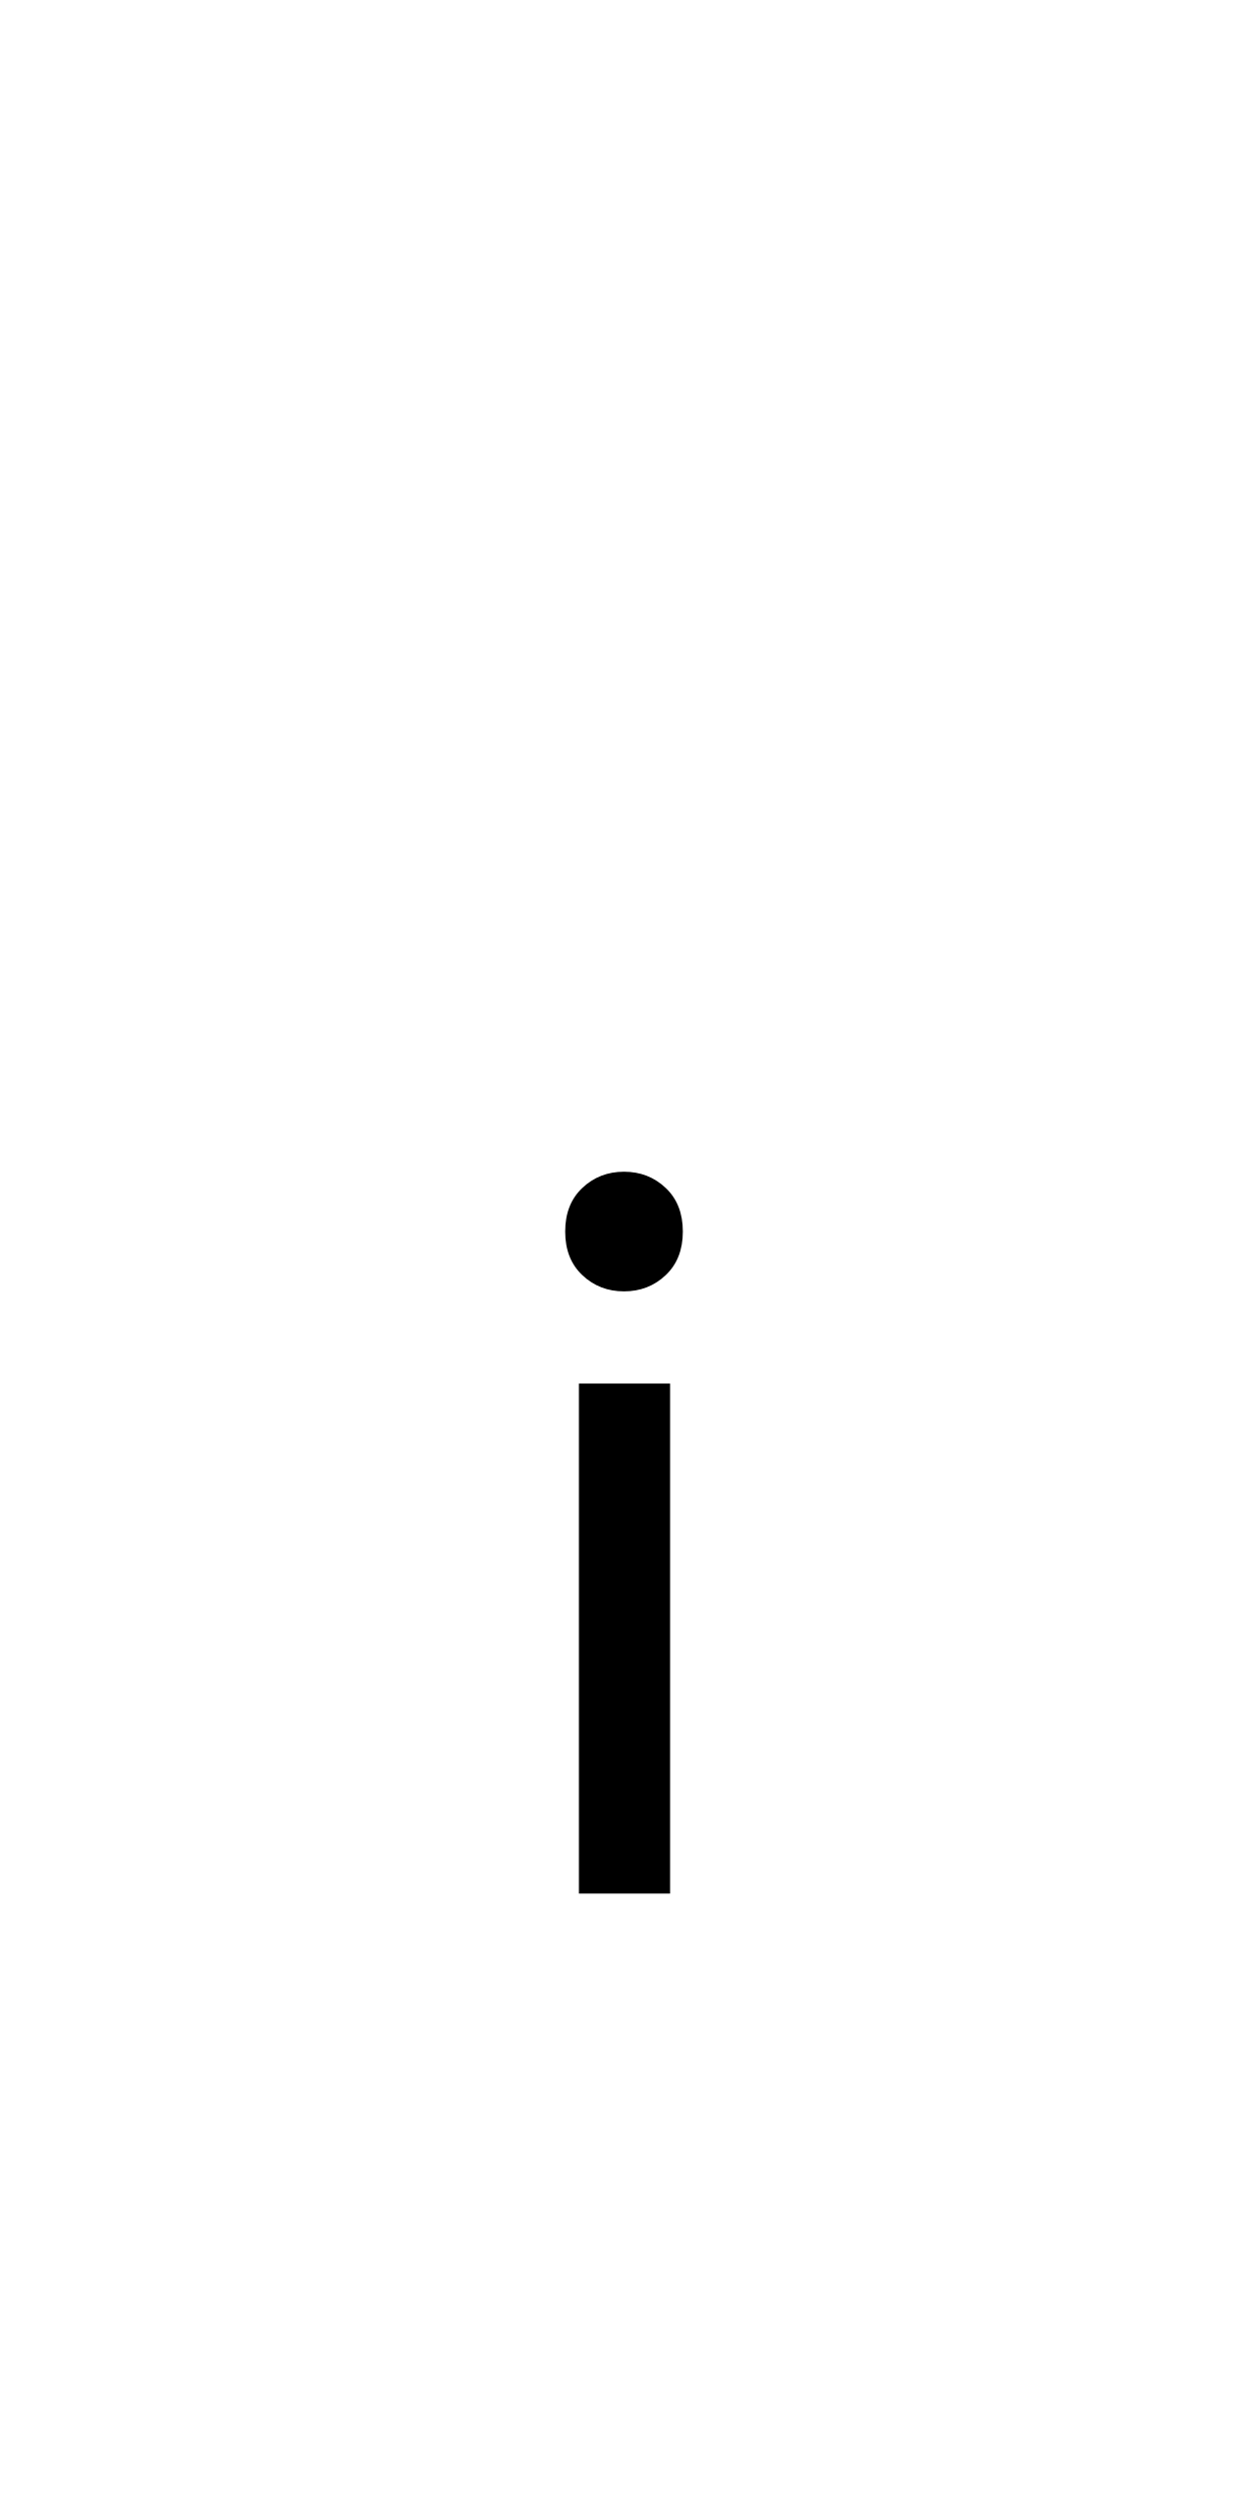
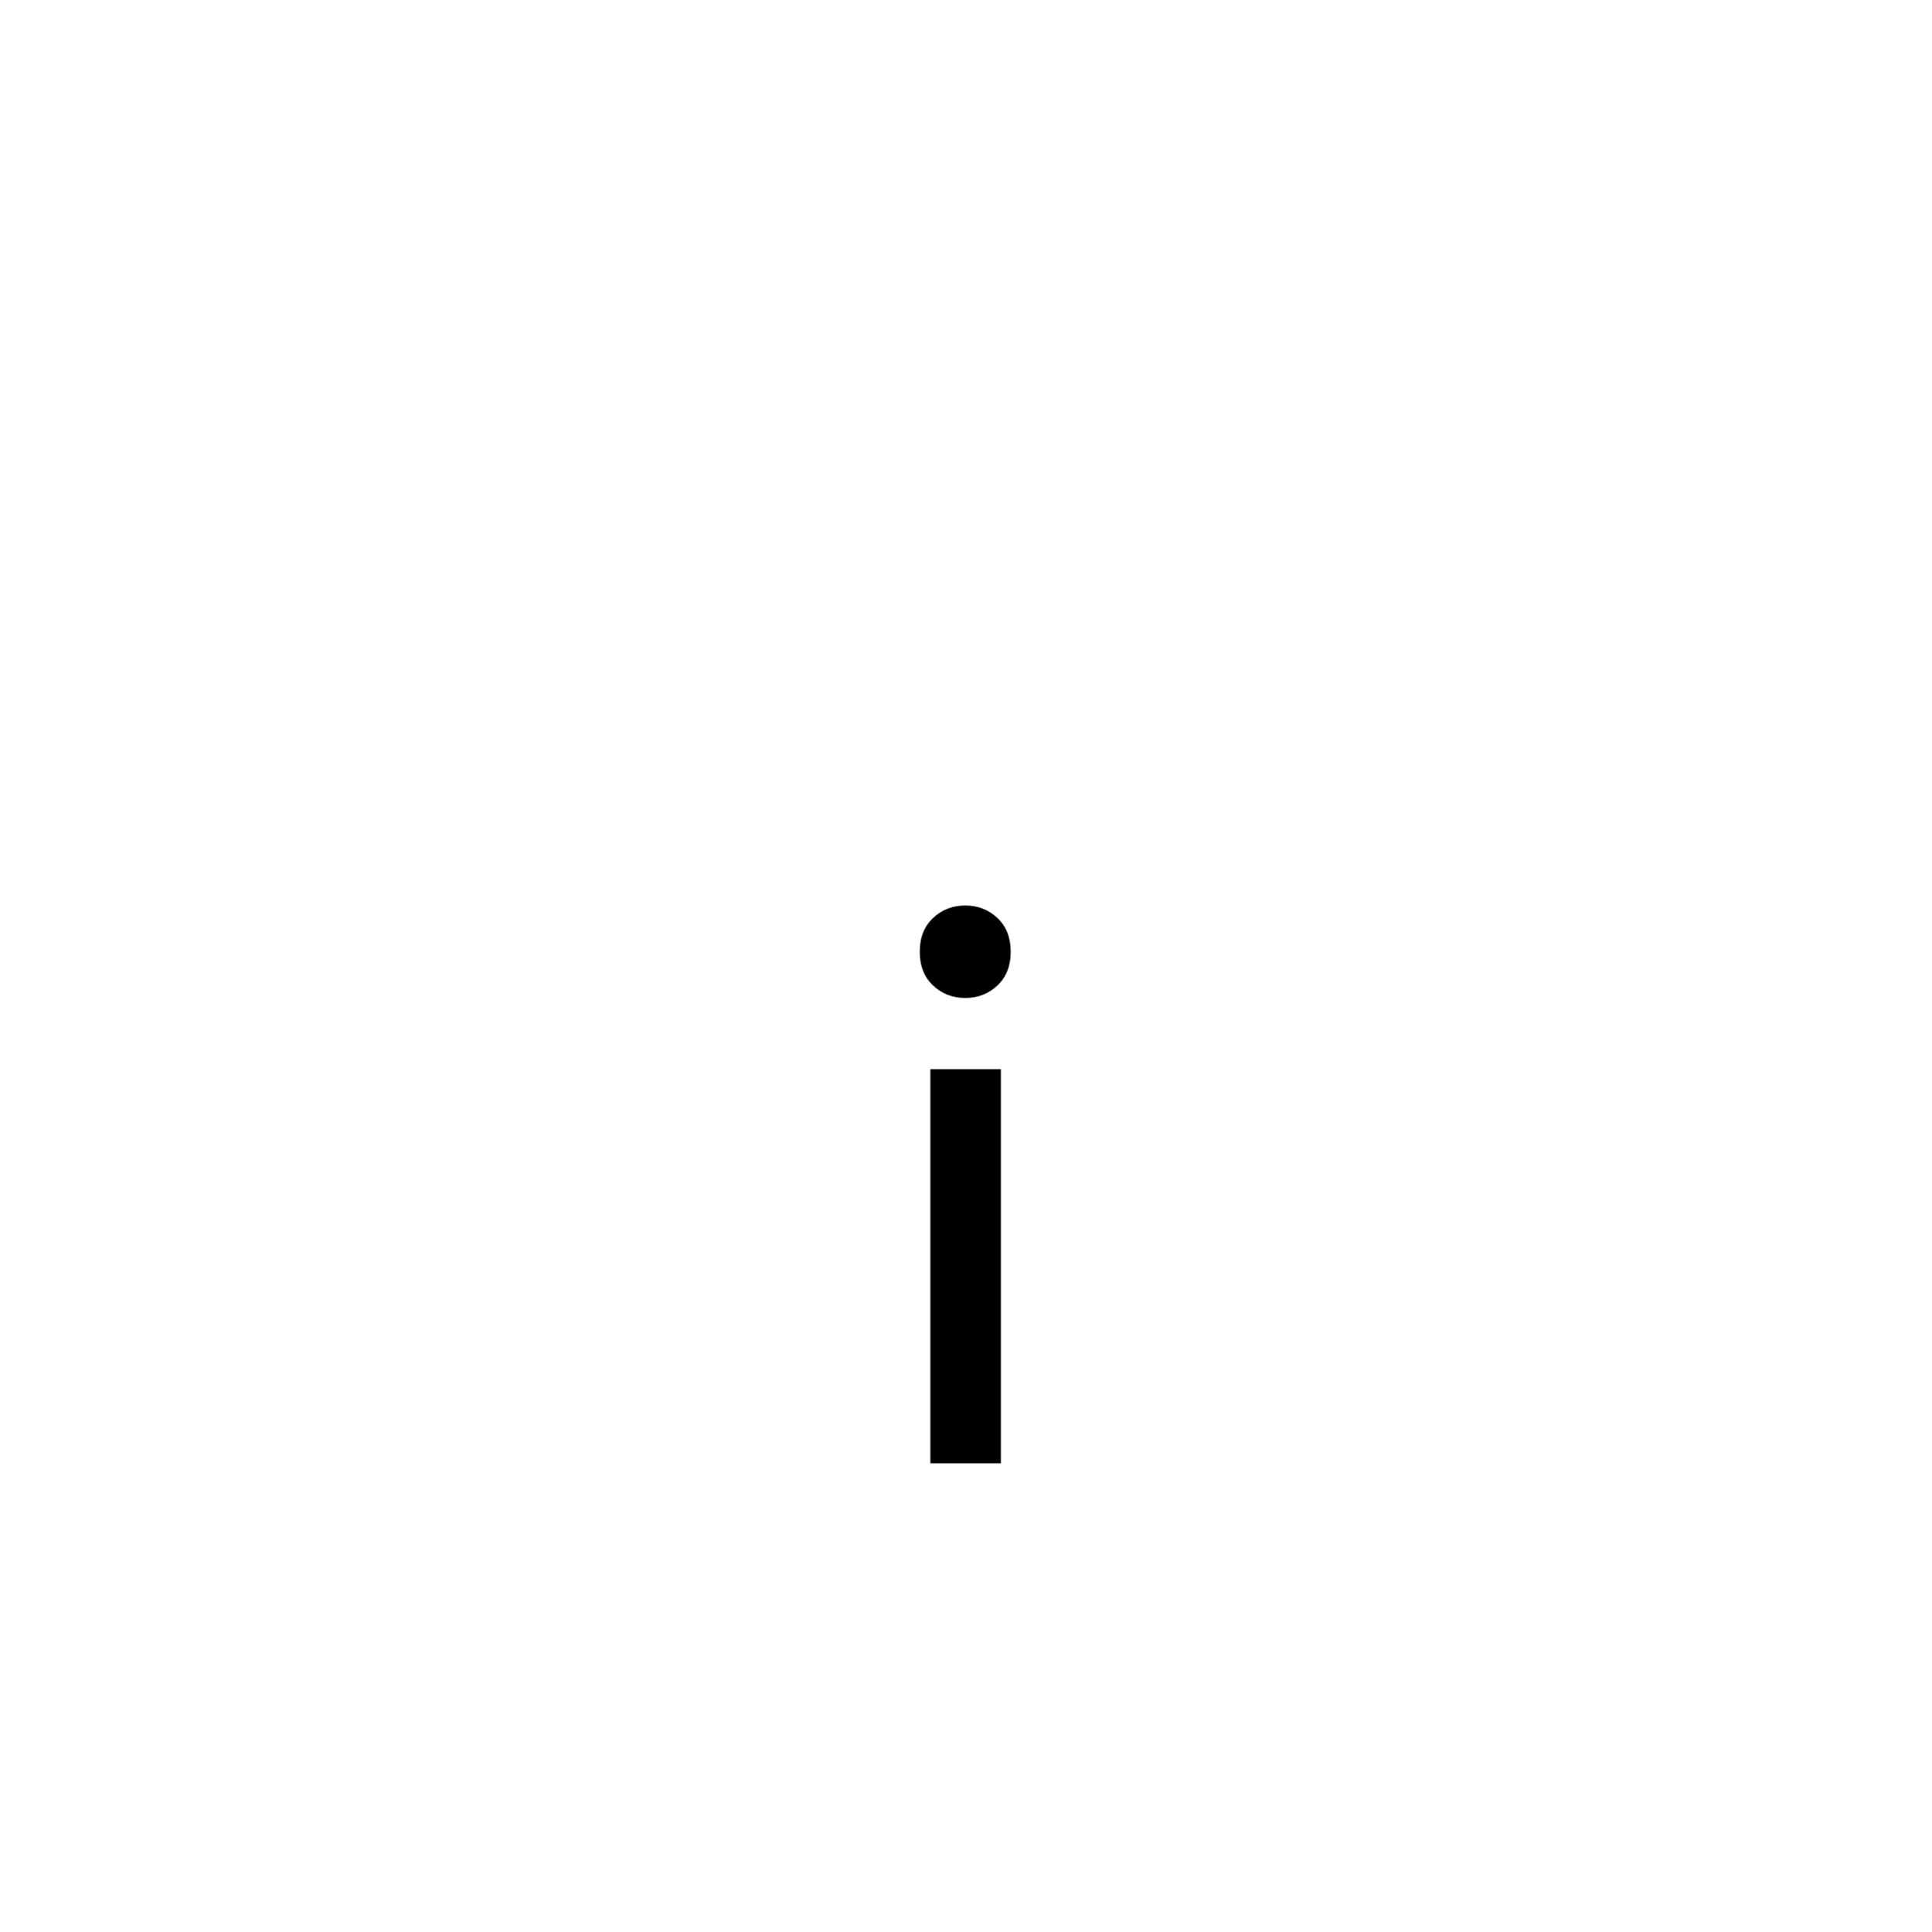
- <svg xmlns="http://www.w3.org/2000/svg" version="1.1" x="0px" y="0px" width="283.465px" height="566.93px" viewBox="0 0 283.465 566.93" enable-background="new 0 0 283.465 566.93" xml:space="preserve">
+ <svg xmlns="http://www.w3.org/2000/svg" version="1.1" x="0px" y="0px" width="283.465px" height="283.465px" viewBox="0 0 283.465 566.93" enable-background="new 0 0 283.465 566.93" xml:space="preserve">
  <g id="fond" display="none">
    <rect x="-6843.605" y="-7908" display="inline" fill-rule="evenodd" clip-rule="evenodd" fill="#58595B" width="16654.492" height="16572.797" />
  </g>
  <g id="en_cours">
</g>
  <g id="fini">
    <g>
      <path d="M141.622,292.964c-3.709,0-6.863-1.224-9.456-3.671c-2.597-2.447-3.894-5.746-3.894-9.901c0-4.15,1.296-7.453,3.894-9.9    c2.593-2.448,5.747-3.672,9.456-3.672c3.706,0,6.859,1.224,9.456,3.672c2.594,2.447,3.894,5.75,3.894,9.9    c0,4.155-1.3,7.454-3.894,9.901C148.481,291.74,145.328,292.964,141.622,292.964z M152.08,429.578h-20.692V313.879h20.692V429.578    z" />
    </g>
  </g>
</svg>
